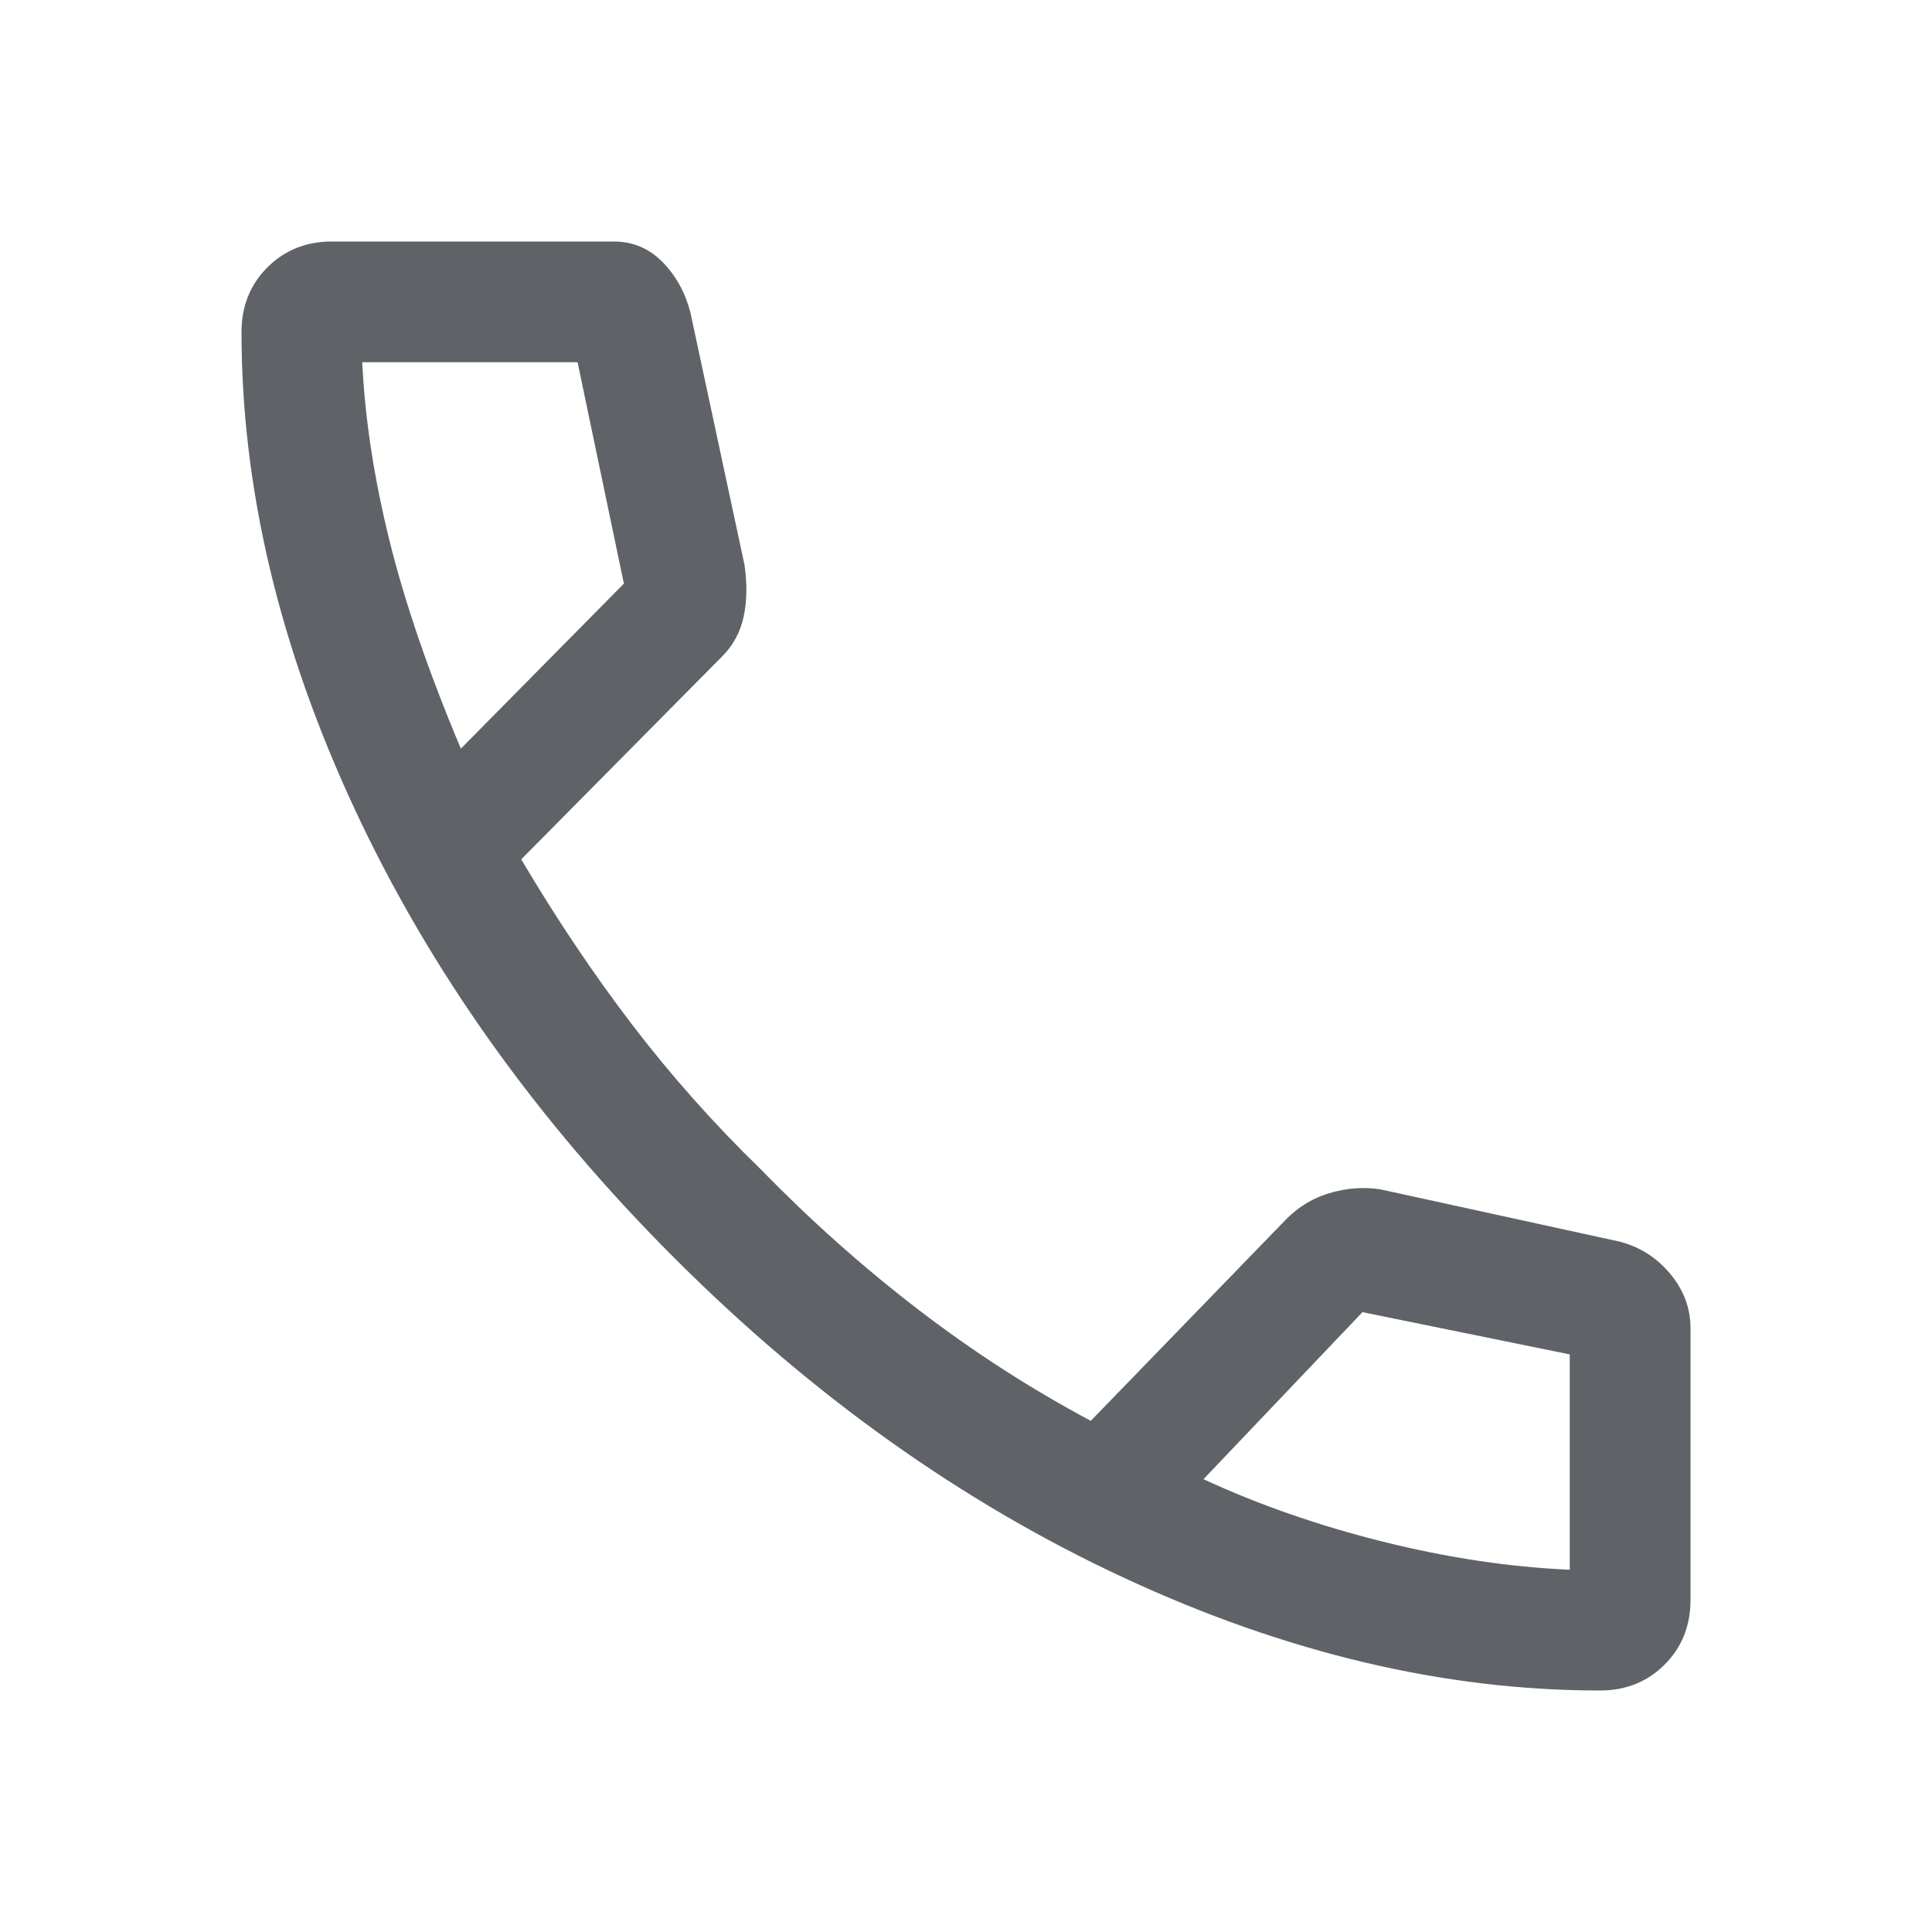
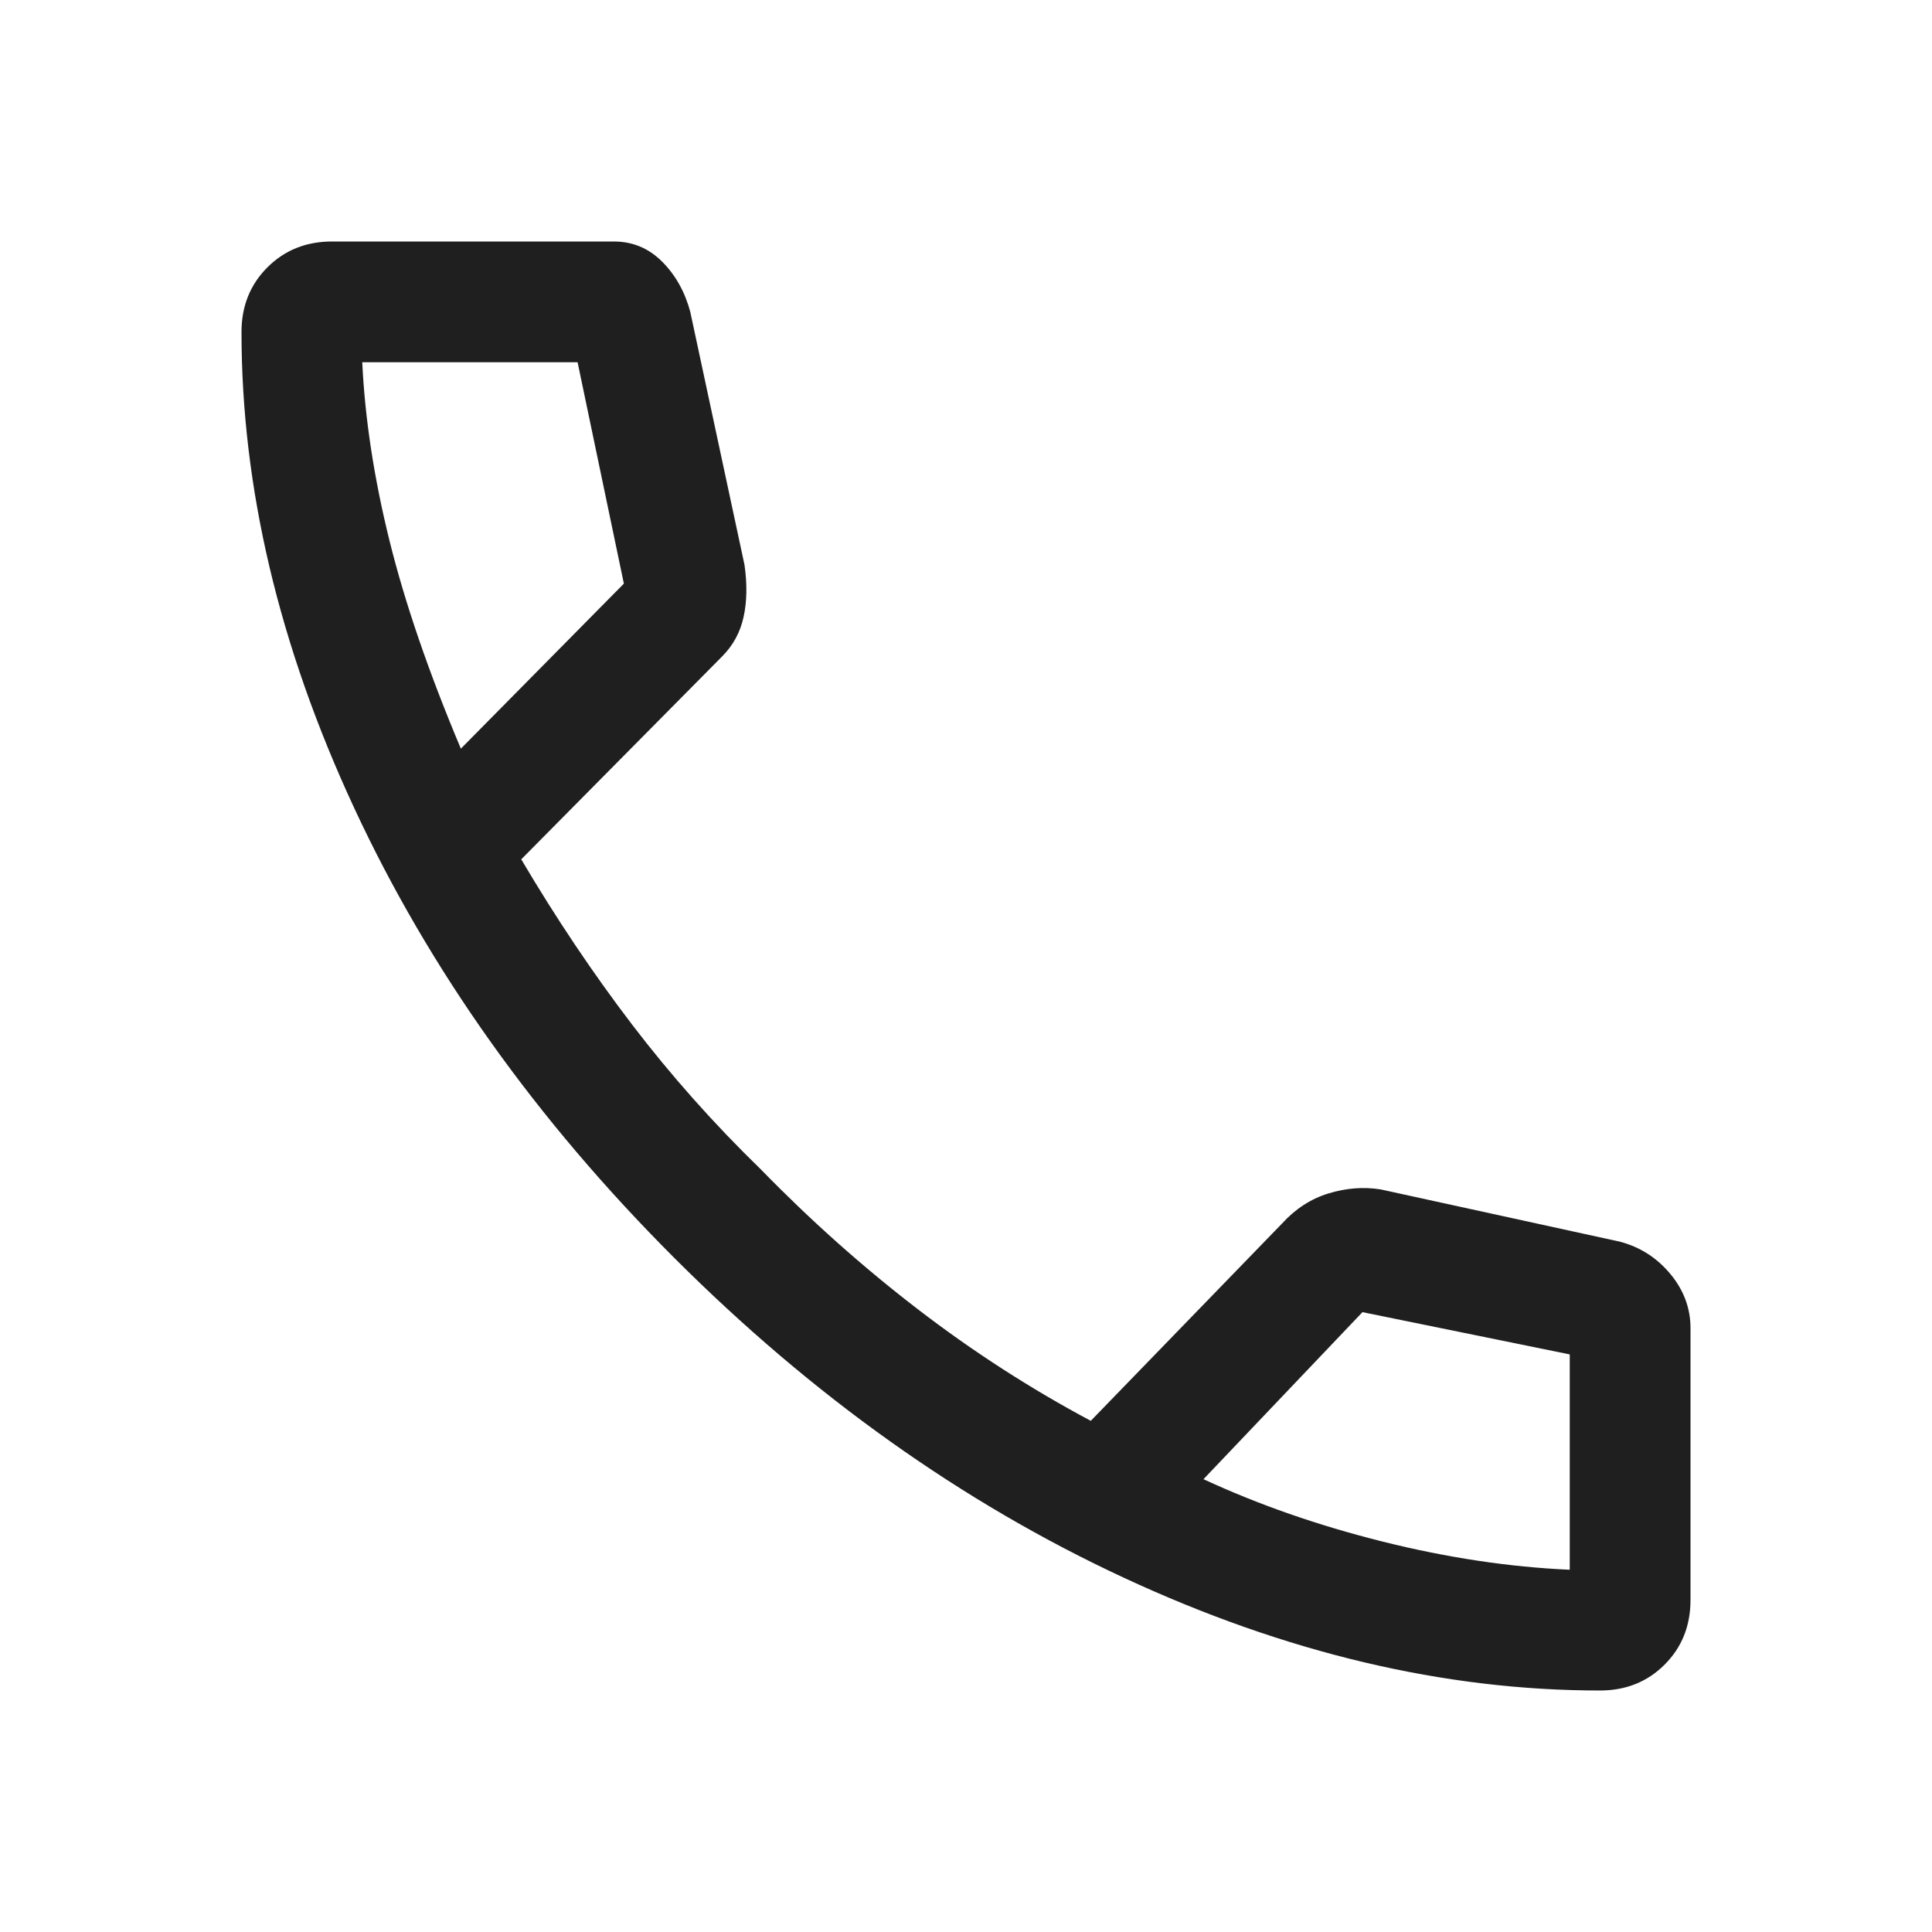
- <svg xmlns="http://www.w3.org/2000/svg" height="12px" viewBox="0 -960 960 960" width="12px" fill="#5f6368">
+ <svg xmlns="http://www.w3.org/2000/svg" height="12px" viewBox="0 -960 960 960" width="12px" fill="#1f1f1f">
  <path d="M795-120q-116 0-236.5-56T335-335Q232-438 176-558.5T120-795q0-19.29 12.86-32.14Q145.71-840 165-840h140q14 0 24 10t14 25l26.93 125.64Q372-665 369.5-653.5t-10.73 19.73L259-533q26 44 55 82t64 72q37 38 78 69.5t86 55.5l95-98q10-11 23.15-15 13.15-4 25.85-2l119 26q15 4 25 16.04 10 12.05 10 26.96v135q0 19.29-12.86 32.14Q814.29-120 795-120ZM229-588l81-82-23-110H180q2 42 13.5 88.5T229-588Zm369 363q41 19 89 31t93 14v-107l-103-21-79 83ZM229-588Zm369 363Z" />
</svg>
